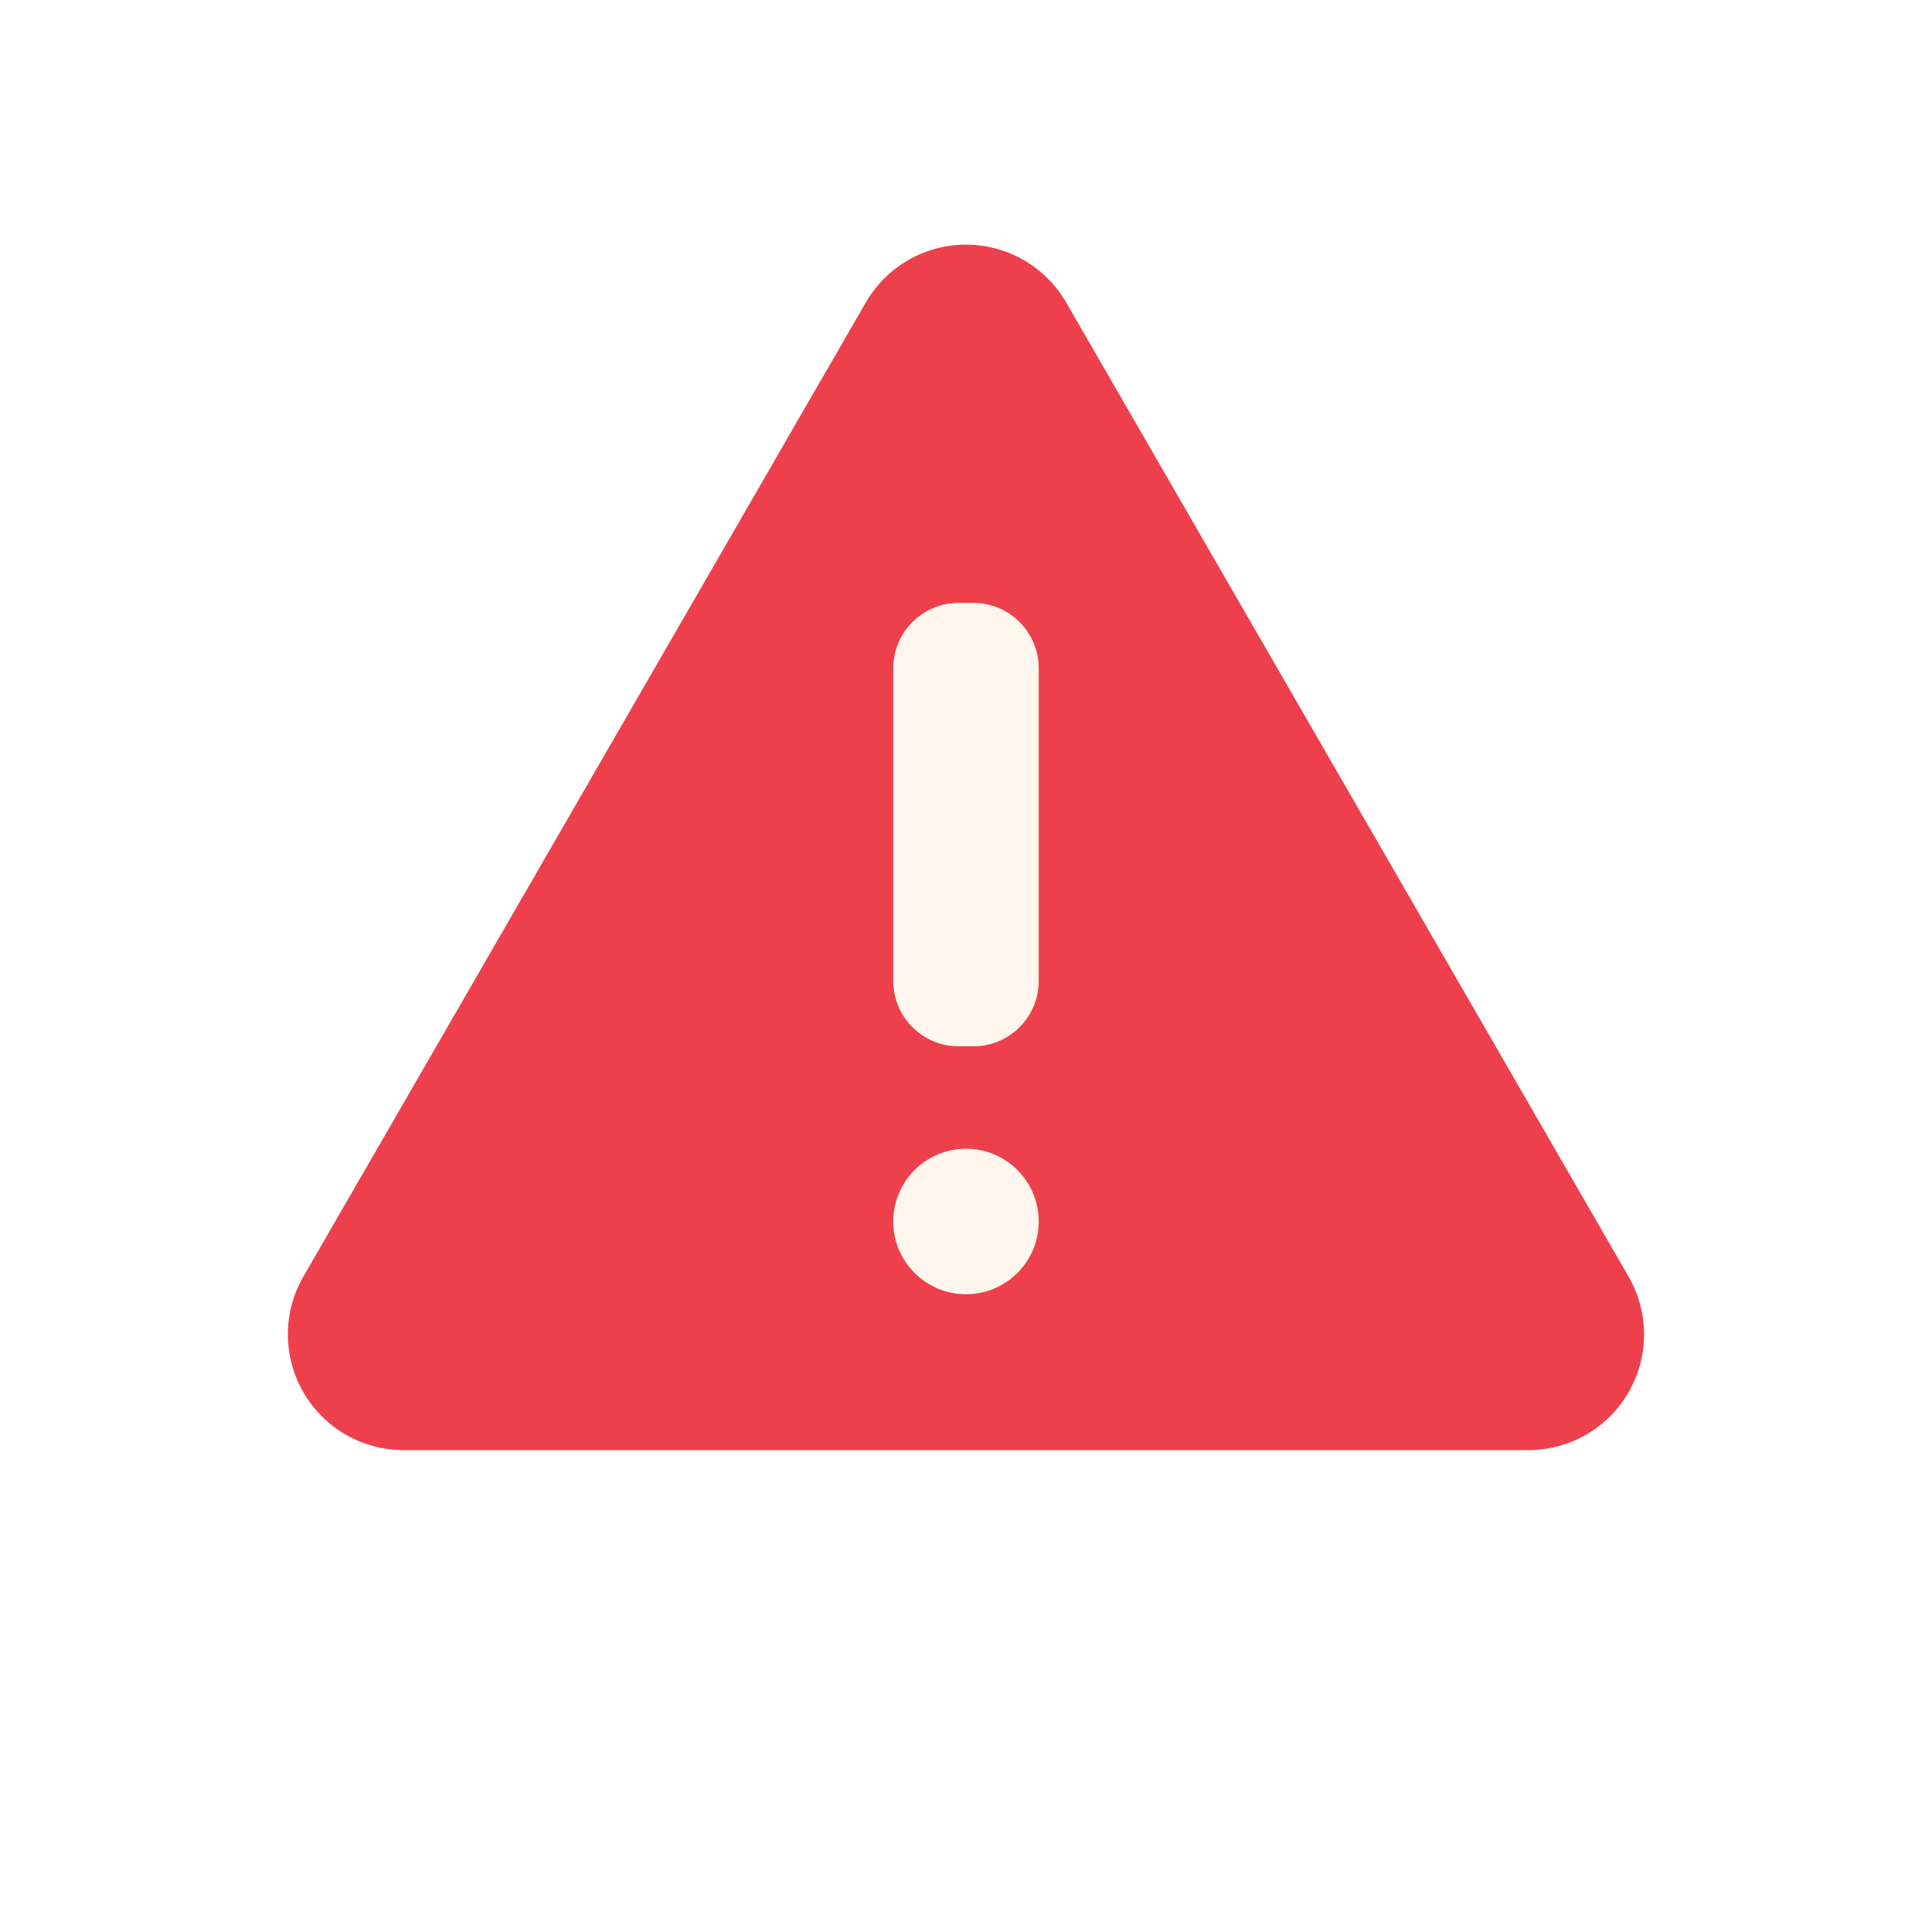
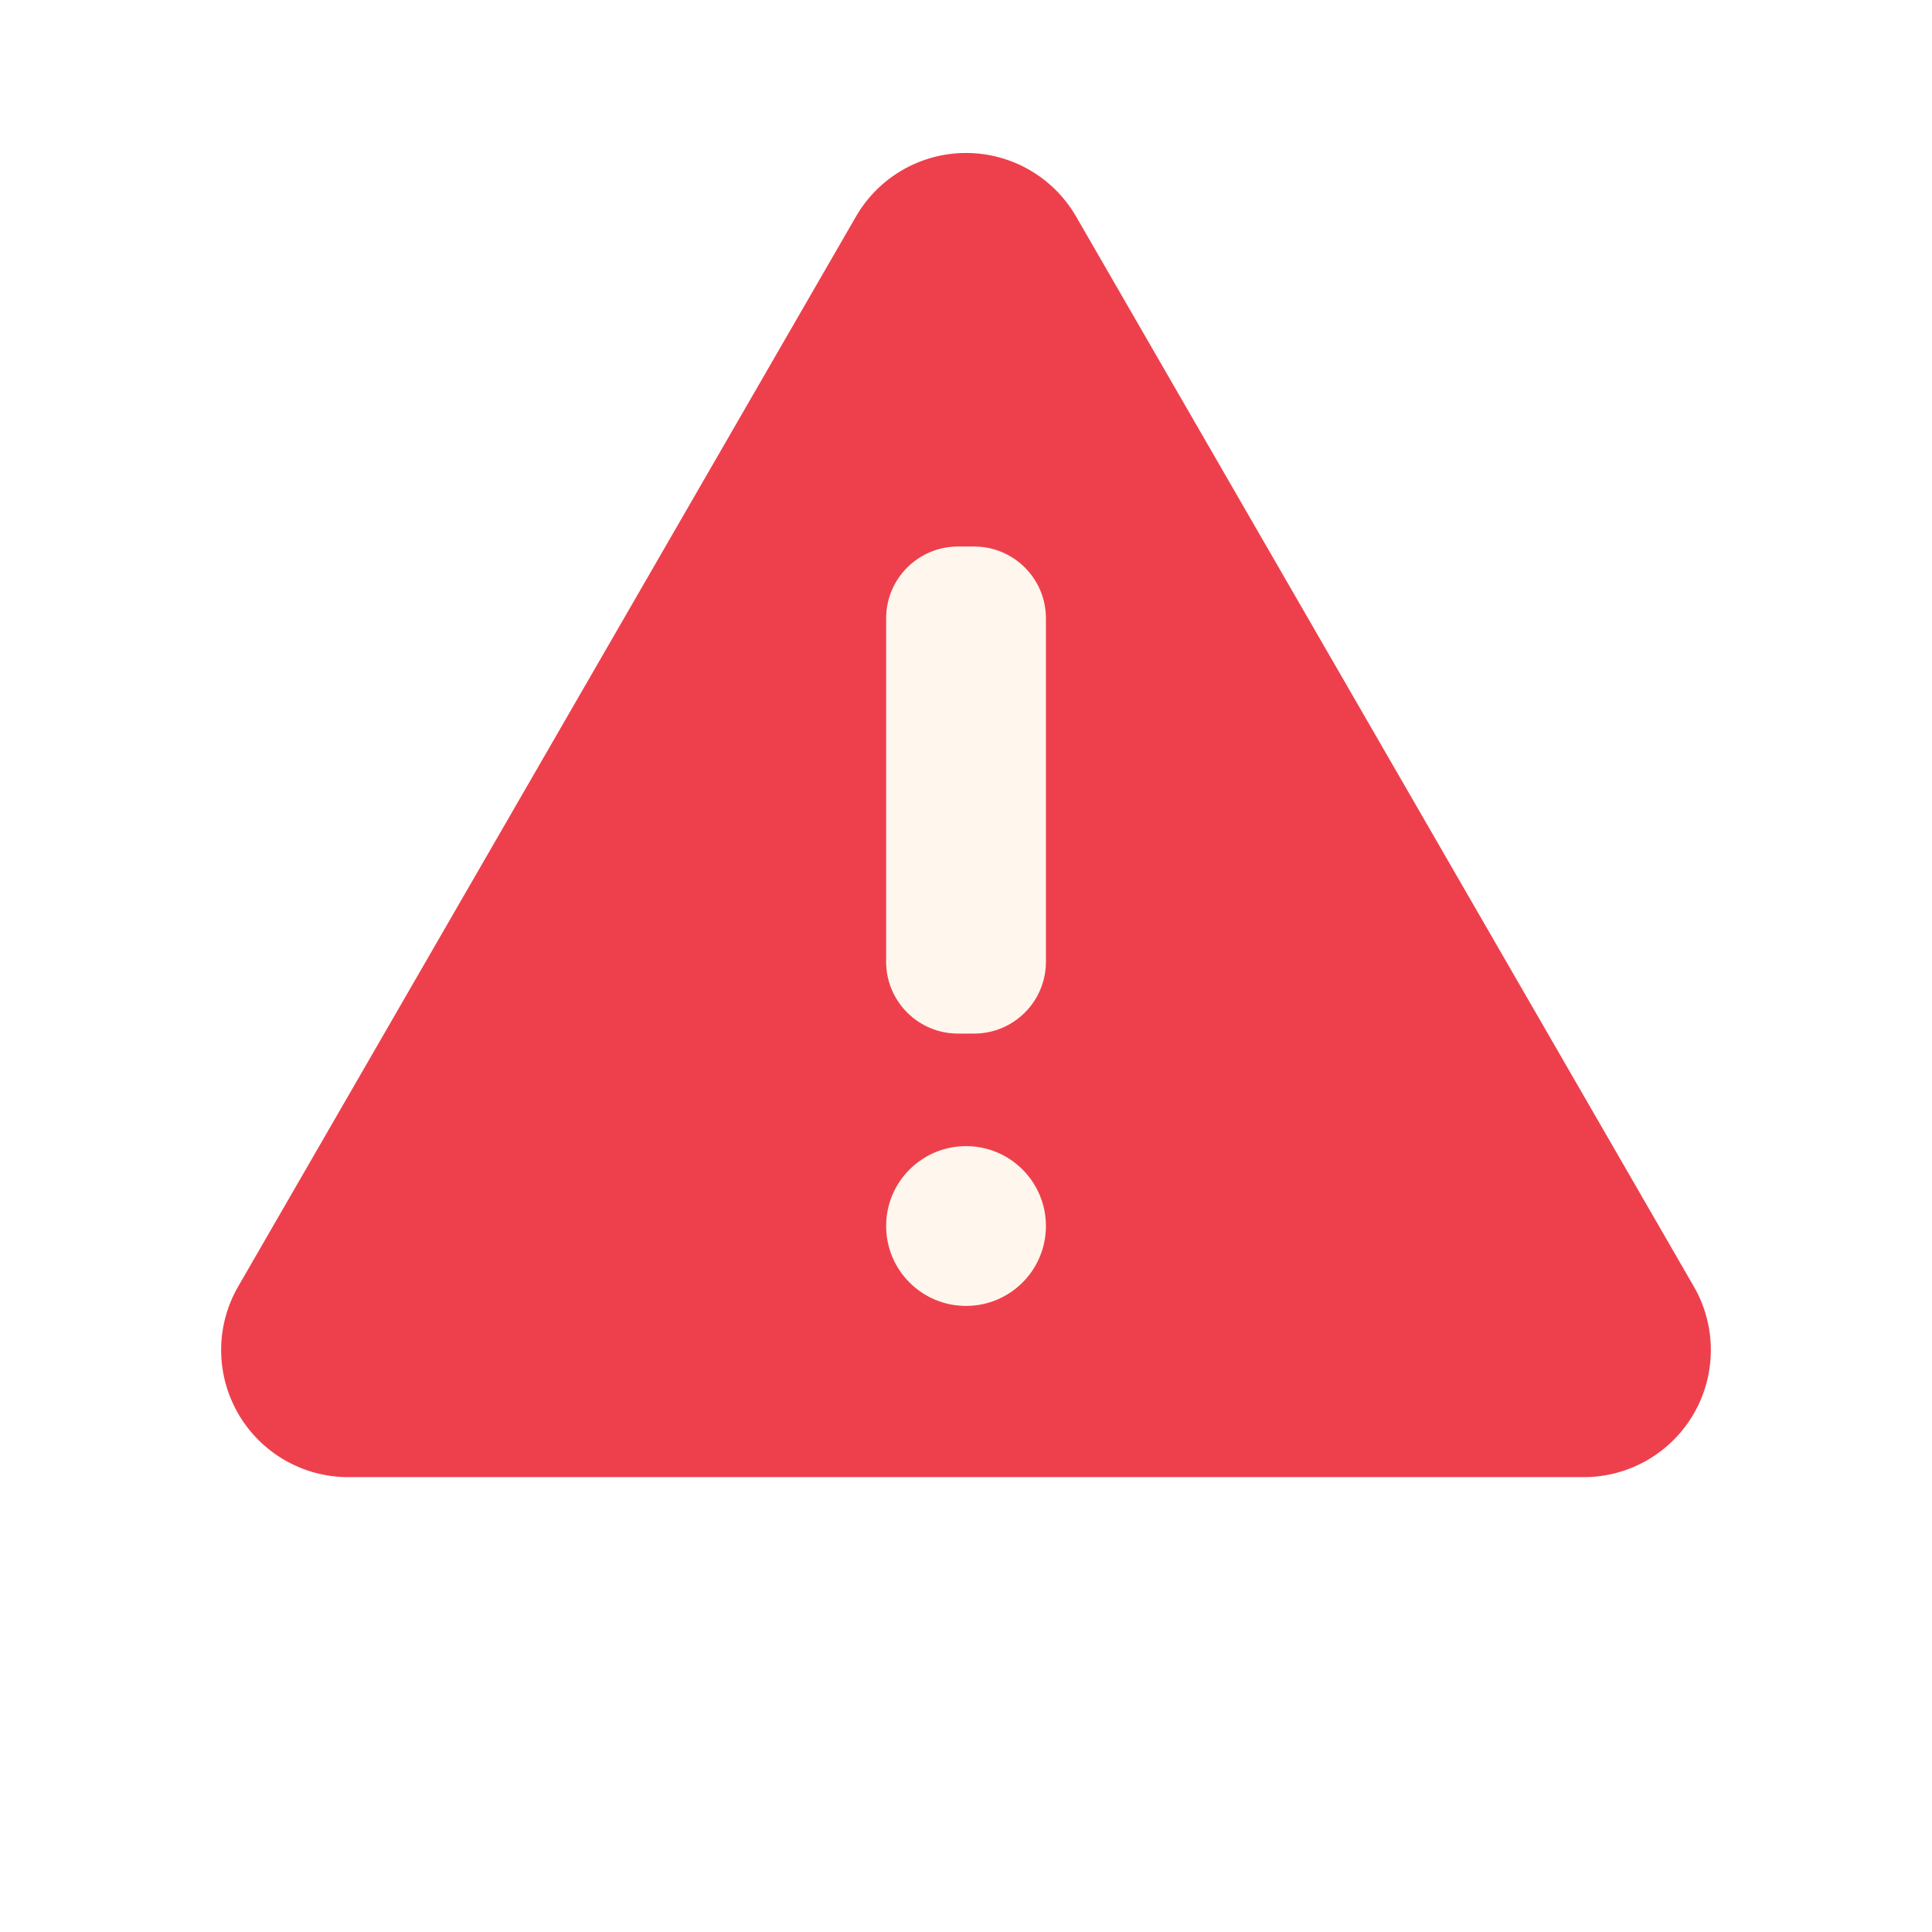
<svg xmlns="http://www.w3.org/2000/svg" height="512" viewBox="0 0 128 128" width="512" version="1.1" id="svg12">
  <defs id="defs16" />
-   <g id="g10" transform="translate(0,-6.5)">
+   <g id="g10" transform="matrix(1.098451,0,0,1.098451,-6.298667,-14.80842)">
    <path d="M 57.362,26.54 20.1,91.075 a 7.666,7.666 0 0 0 6.639,11.5 h 74.518 a 7.666,7.666 0 0 0 6.639,-11.5 L 70.638,26.54 a 7.665,7.665 0 0 0 -13.276,0 z" fill="#ee404c" id="path2" />
    <g fill="#fff7ed" id="g8">
      <rect height="29.377" rx="4.333" width="9.638" x="59.181" y="46.444" id="rect4" />
      <circle cx="64" cy="87.428" r="4.819" id="circle6" />
    </g>
  </g>
</svg>
